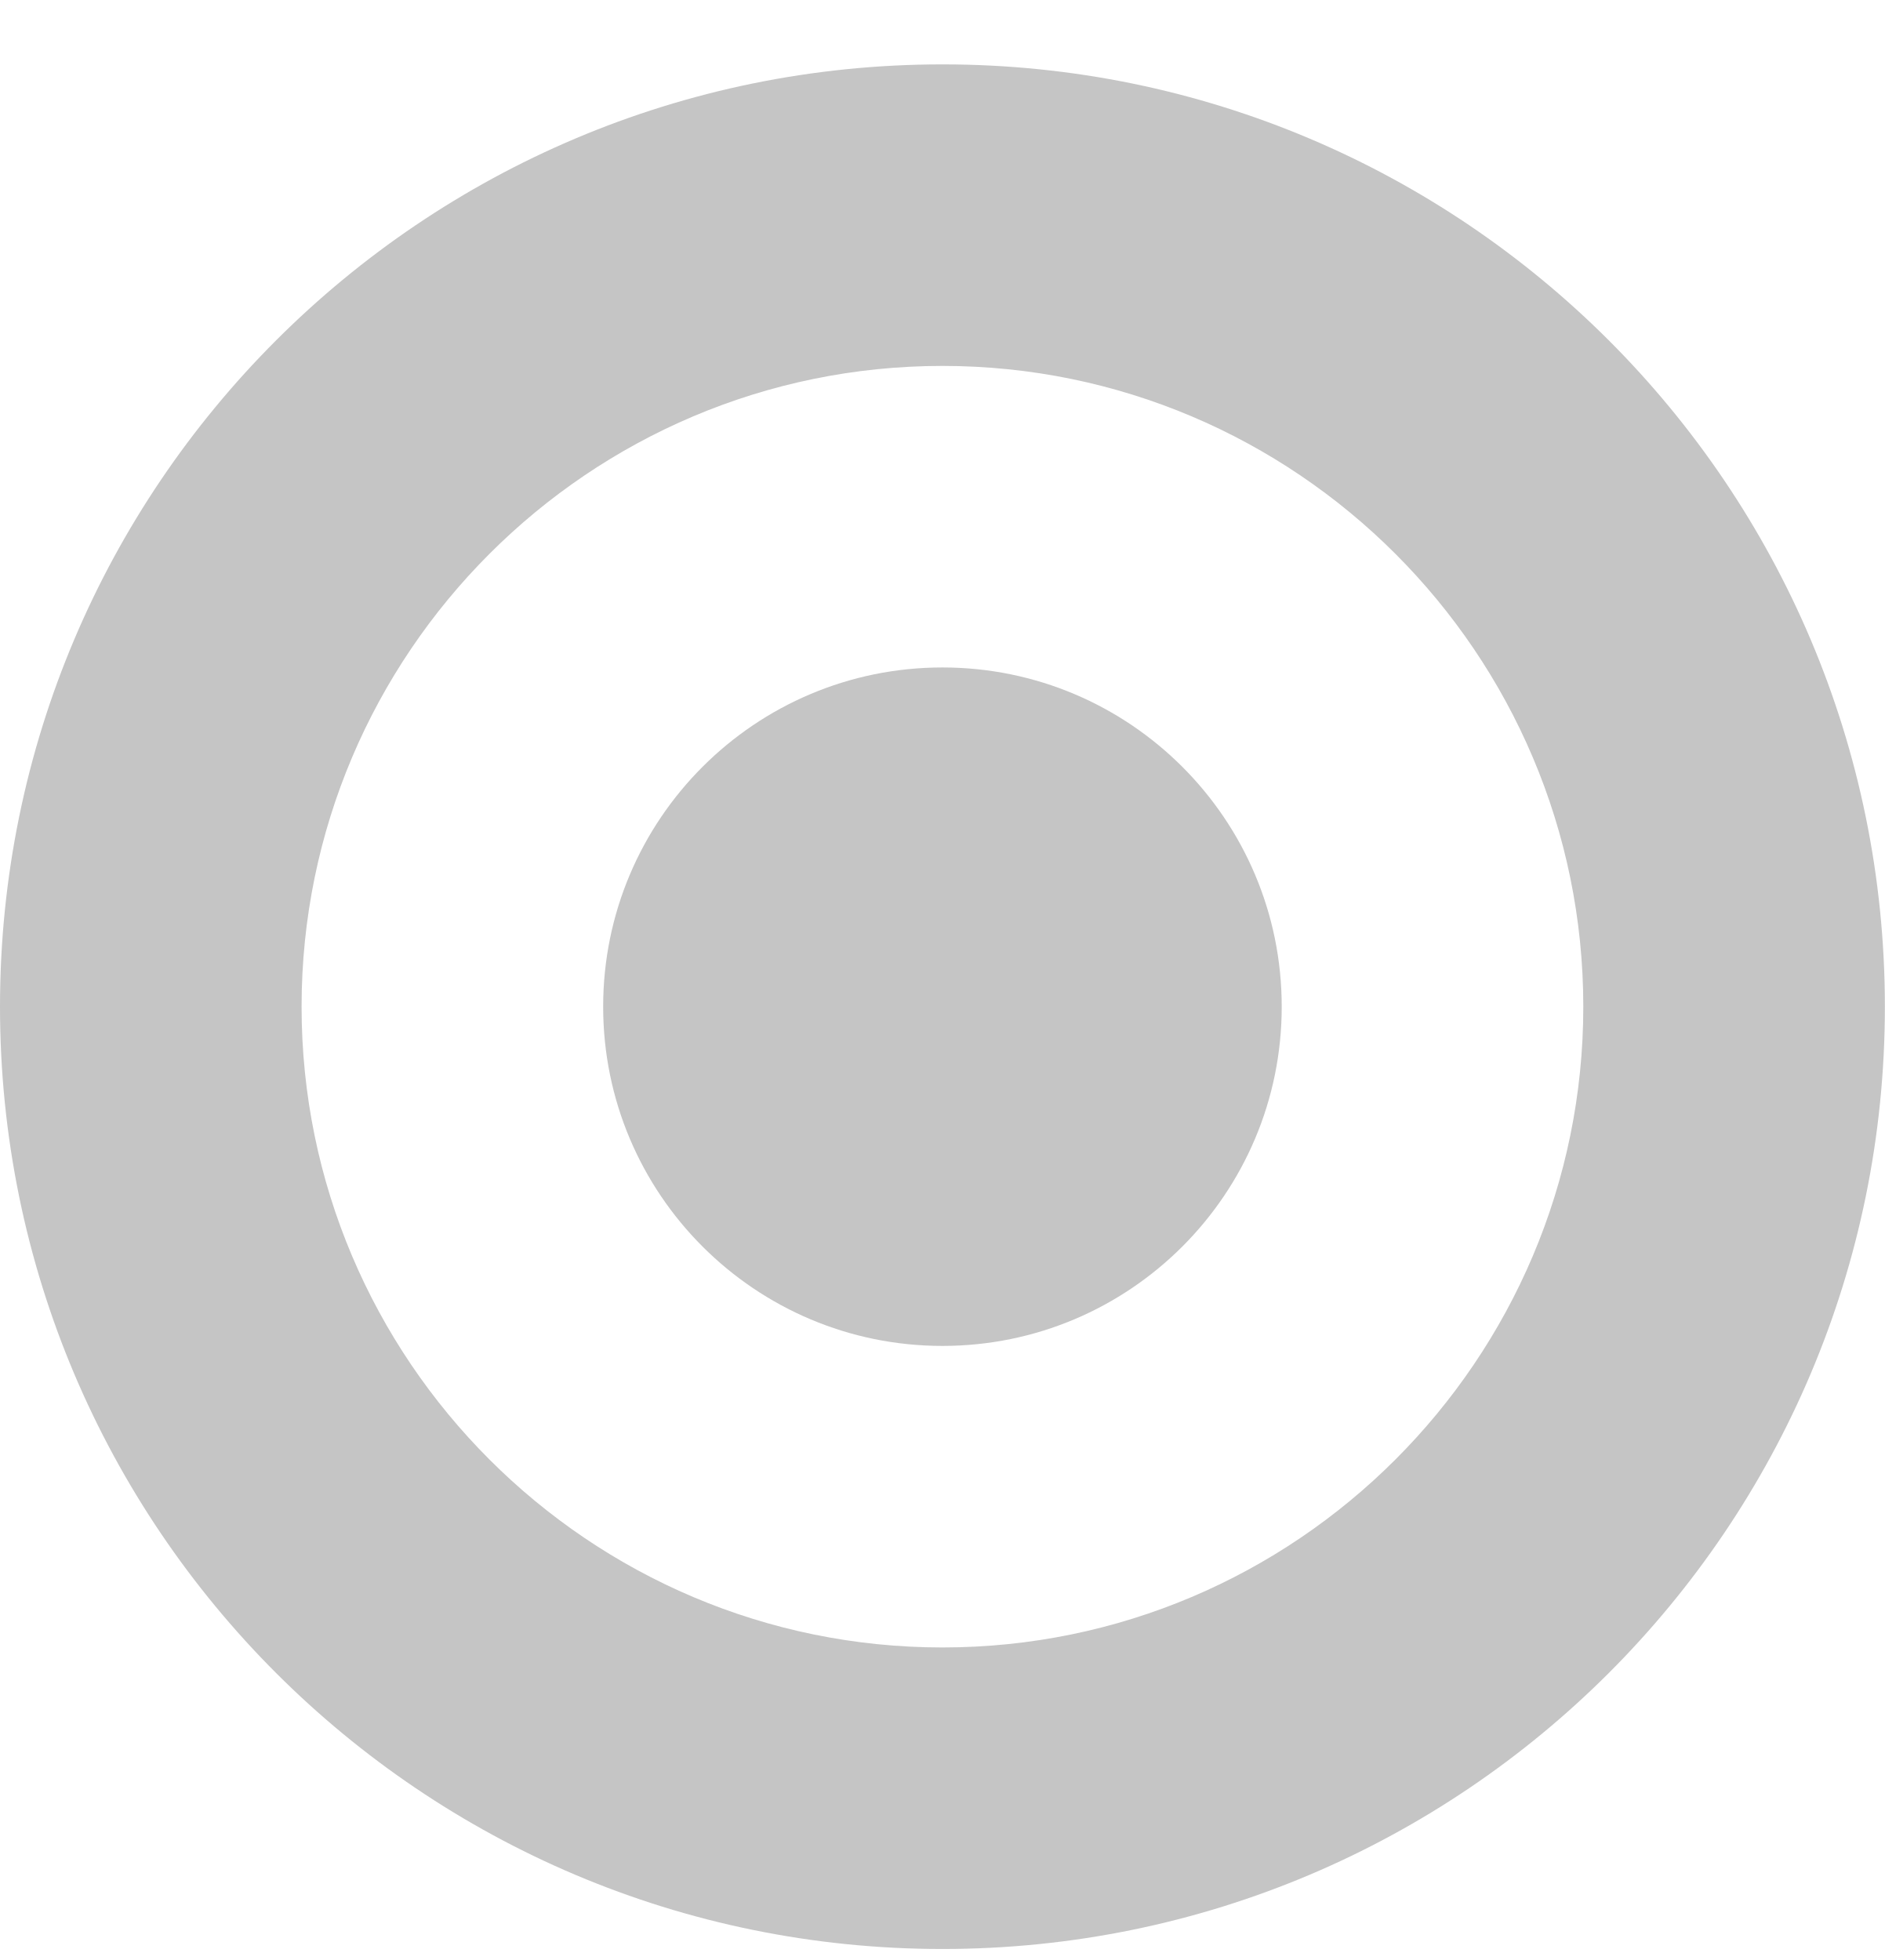
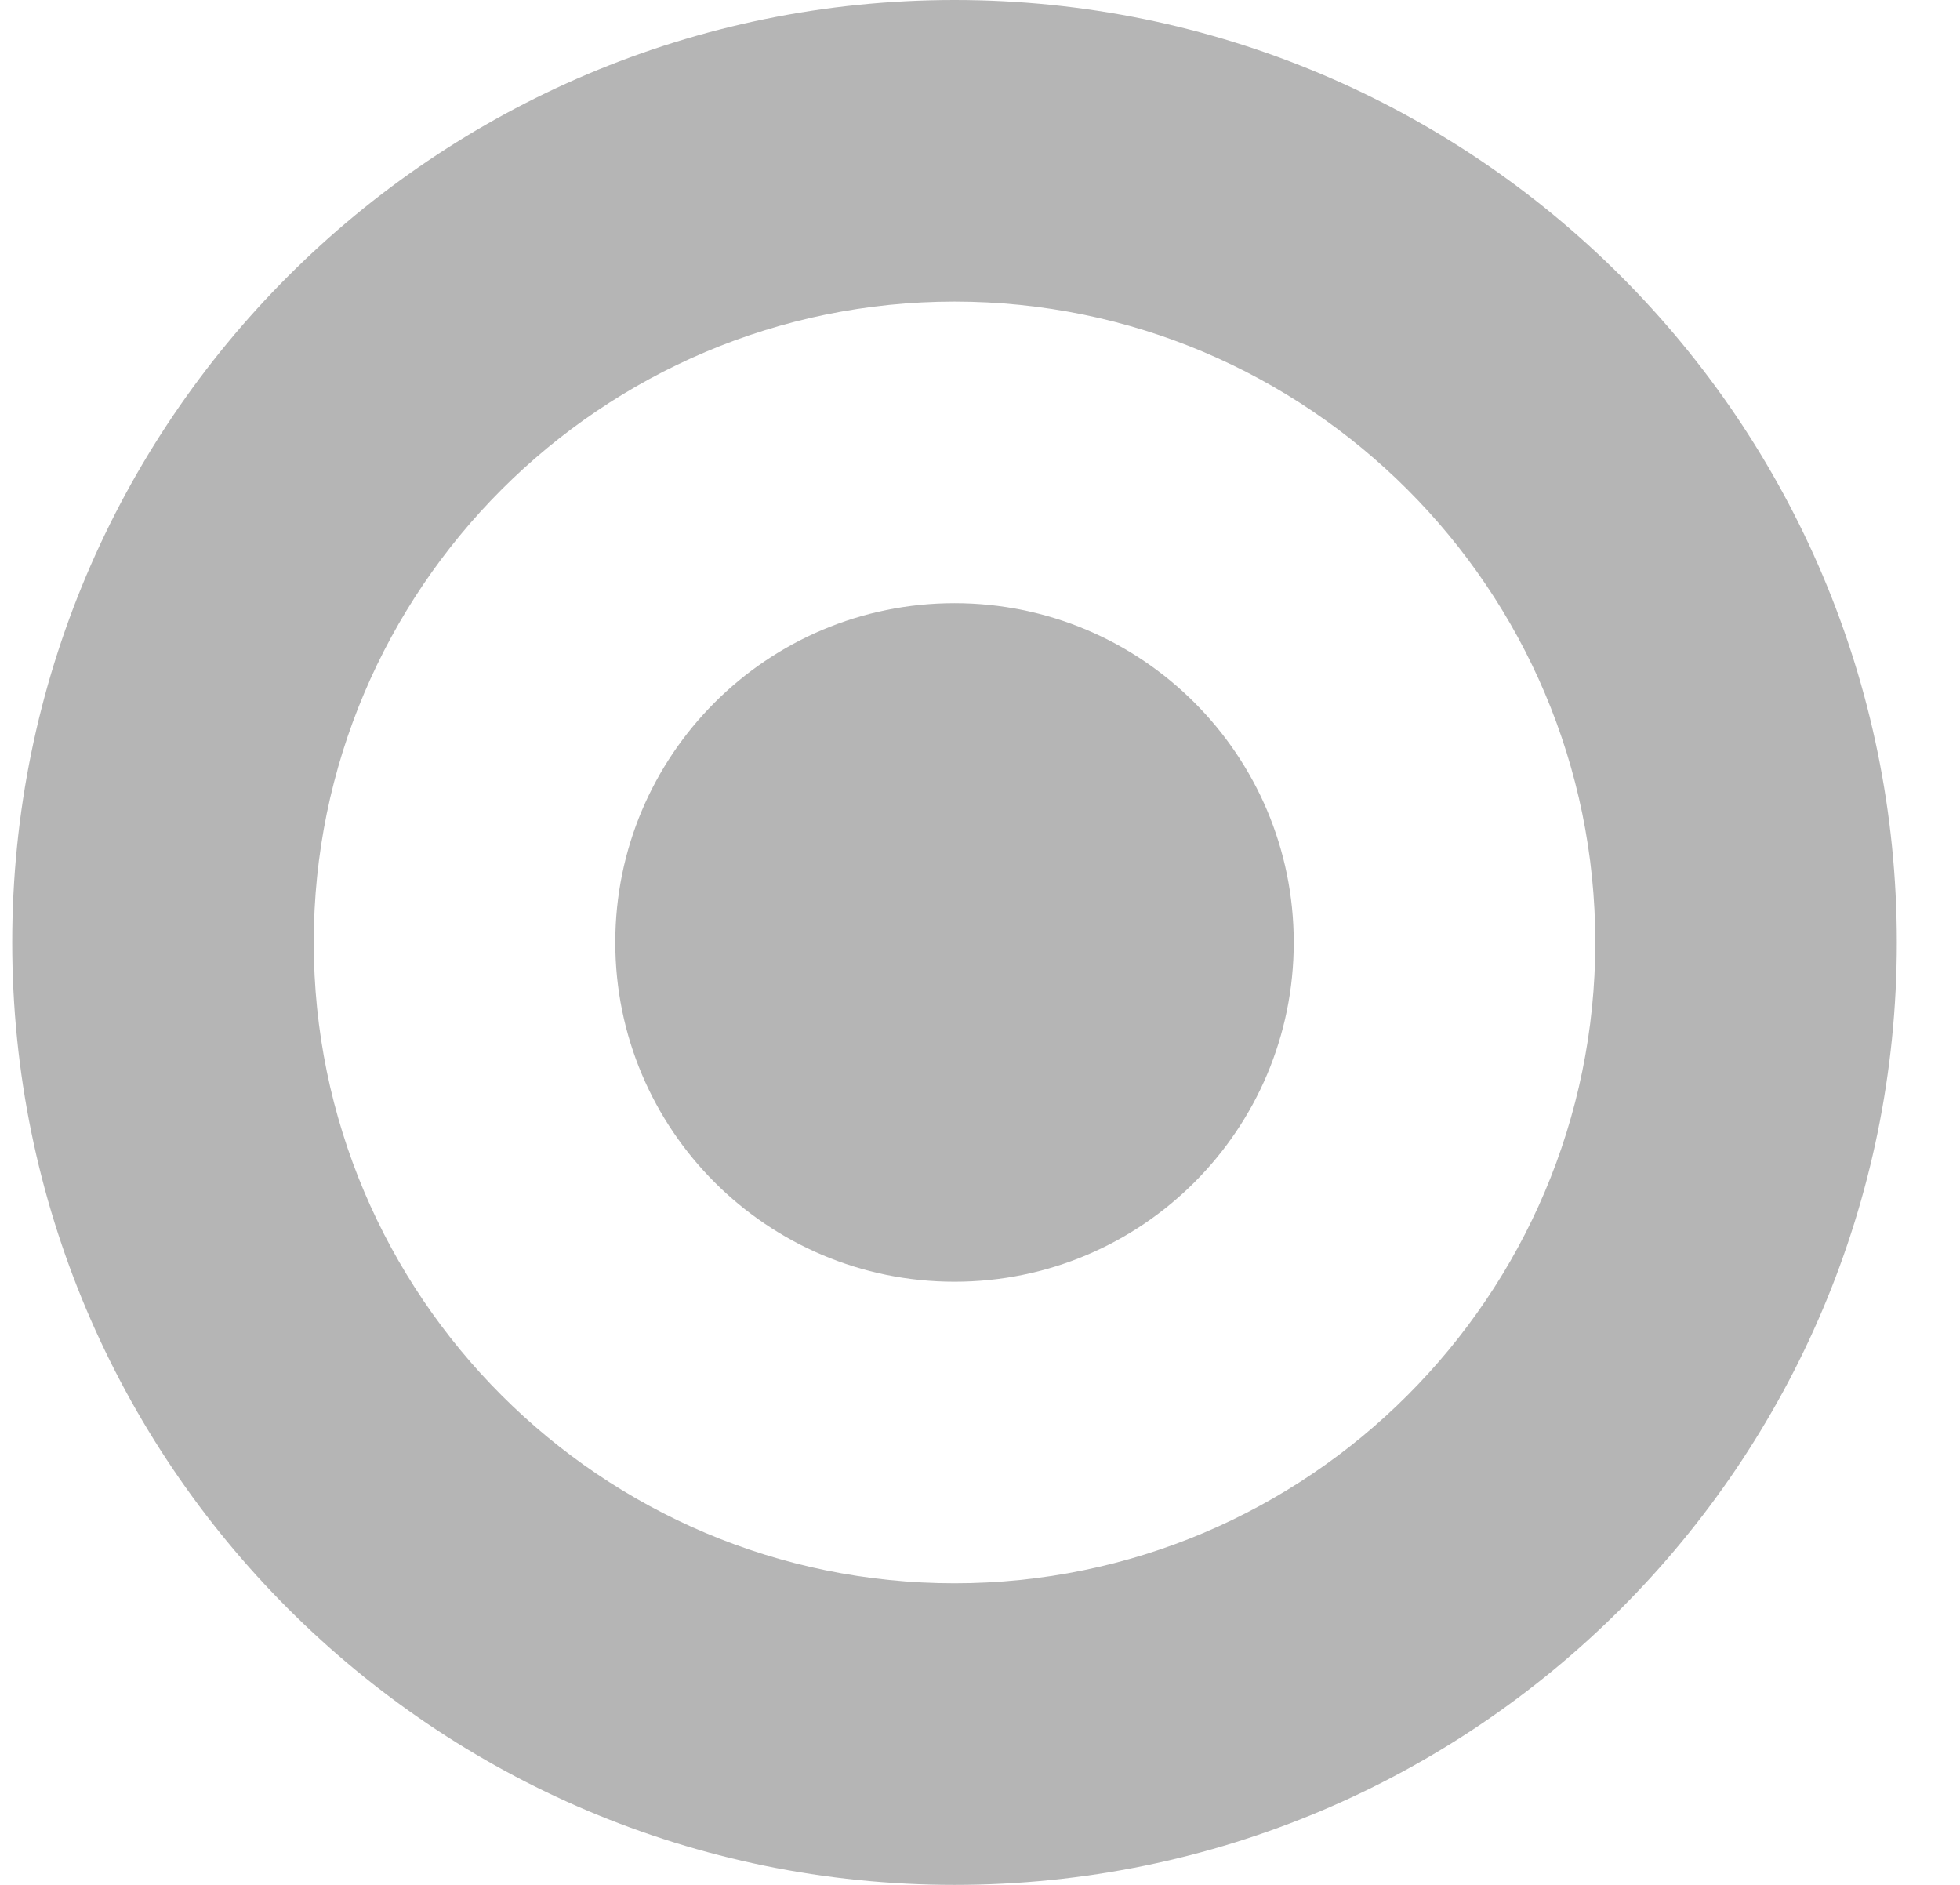
- <svg xmlns="http://www.w3.org/2000/svg" width="25" height="26" viewBox="0 0 25 26" fill="none">
-   <path fill-rule="evenodd" clip-rule="evenodd" d="M0 13.354C0 6.451 5.597 0.854 12.5 0.854C19.403 0.854 25 6.451 25 13.354C25 20.257 19.403 25.854 12.5 25.854C5.597 25.854 0 20.257 0 13.354ZM21 13.354C21 8.667 17.187 4.854 12.5 4.854C7.813 4.854 4 8.667 4 13.354C4 18.041 7.813 21.854 12.5 21.854C17.187 21.854 21 18.041 21 13.354Z" fill="#C5C5C5" />
-   <path d="M12.5 17.854C14.985 17.854 17 15.839 17 13.354C17 10.869 14.985 8.854 12.5 8.854C10.015 8.854 8 10.869 8 13.354C8 15.839 10.015 17.854 12.5 17.854Z" fill="#C5C5C5" />
+ <svg xmlns="http://www.w3.org/2000/svg" width="26" height="25" viewBox="0 0 26 25" fill="none">
+   <path fill-rule="evenodd" clip-rule="evenodd" d="M0.162 12.5C0.162 5.597 5.759 0 12.662 0C19.565 0 25.162 5.597 25.162 12.5C25.162 19.403 19.565 25 12.662 25C5.759 25 0.162 19.403 0.162 12.5ZM21.162 12.5C21.162 7.813 17.349 4 12.662 4C7.975 4 4.162 7.813 4.162 12.5C4.162 17.187 7.975 21 12.662 21C17.349 21 21.162 17.187 21.162 12.5Z" fill="#B5B5B5" />
+   <path d="M12.662 17C15.148 17 17.162 14.985 17.162 12.5C17.162 10.015 15.148 8 12.662 8C10.177 8 8.162 10.015 8.162 12.5C8.162 14.985 10.177 17 12.662 17Z" fill="#B5B5B5" />
</svg>
